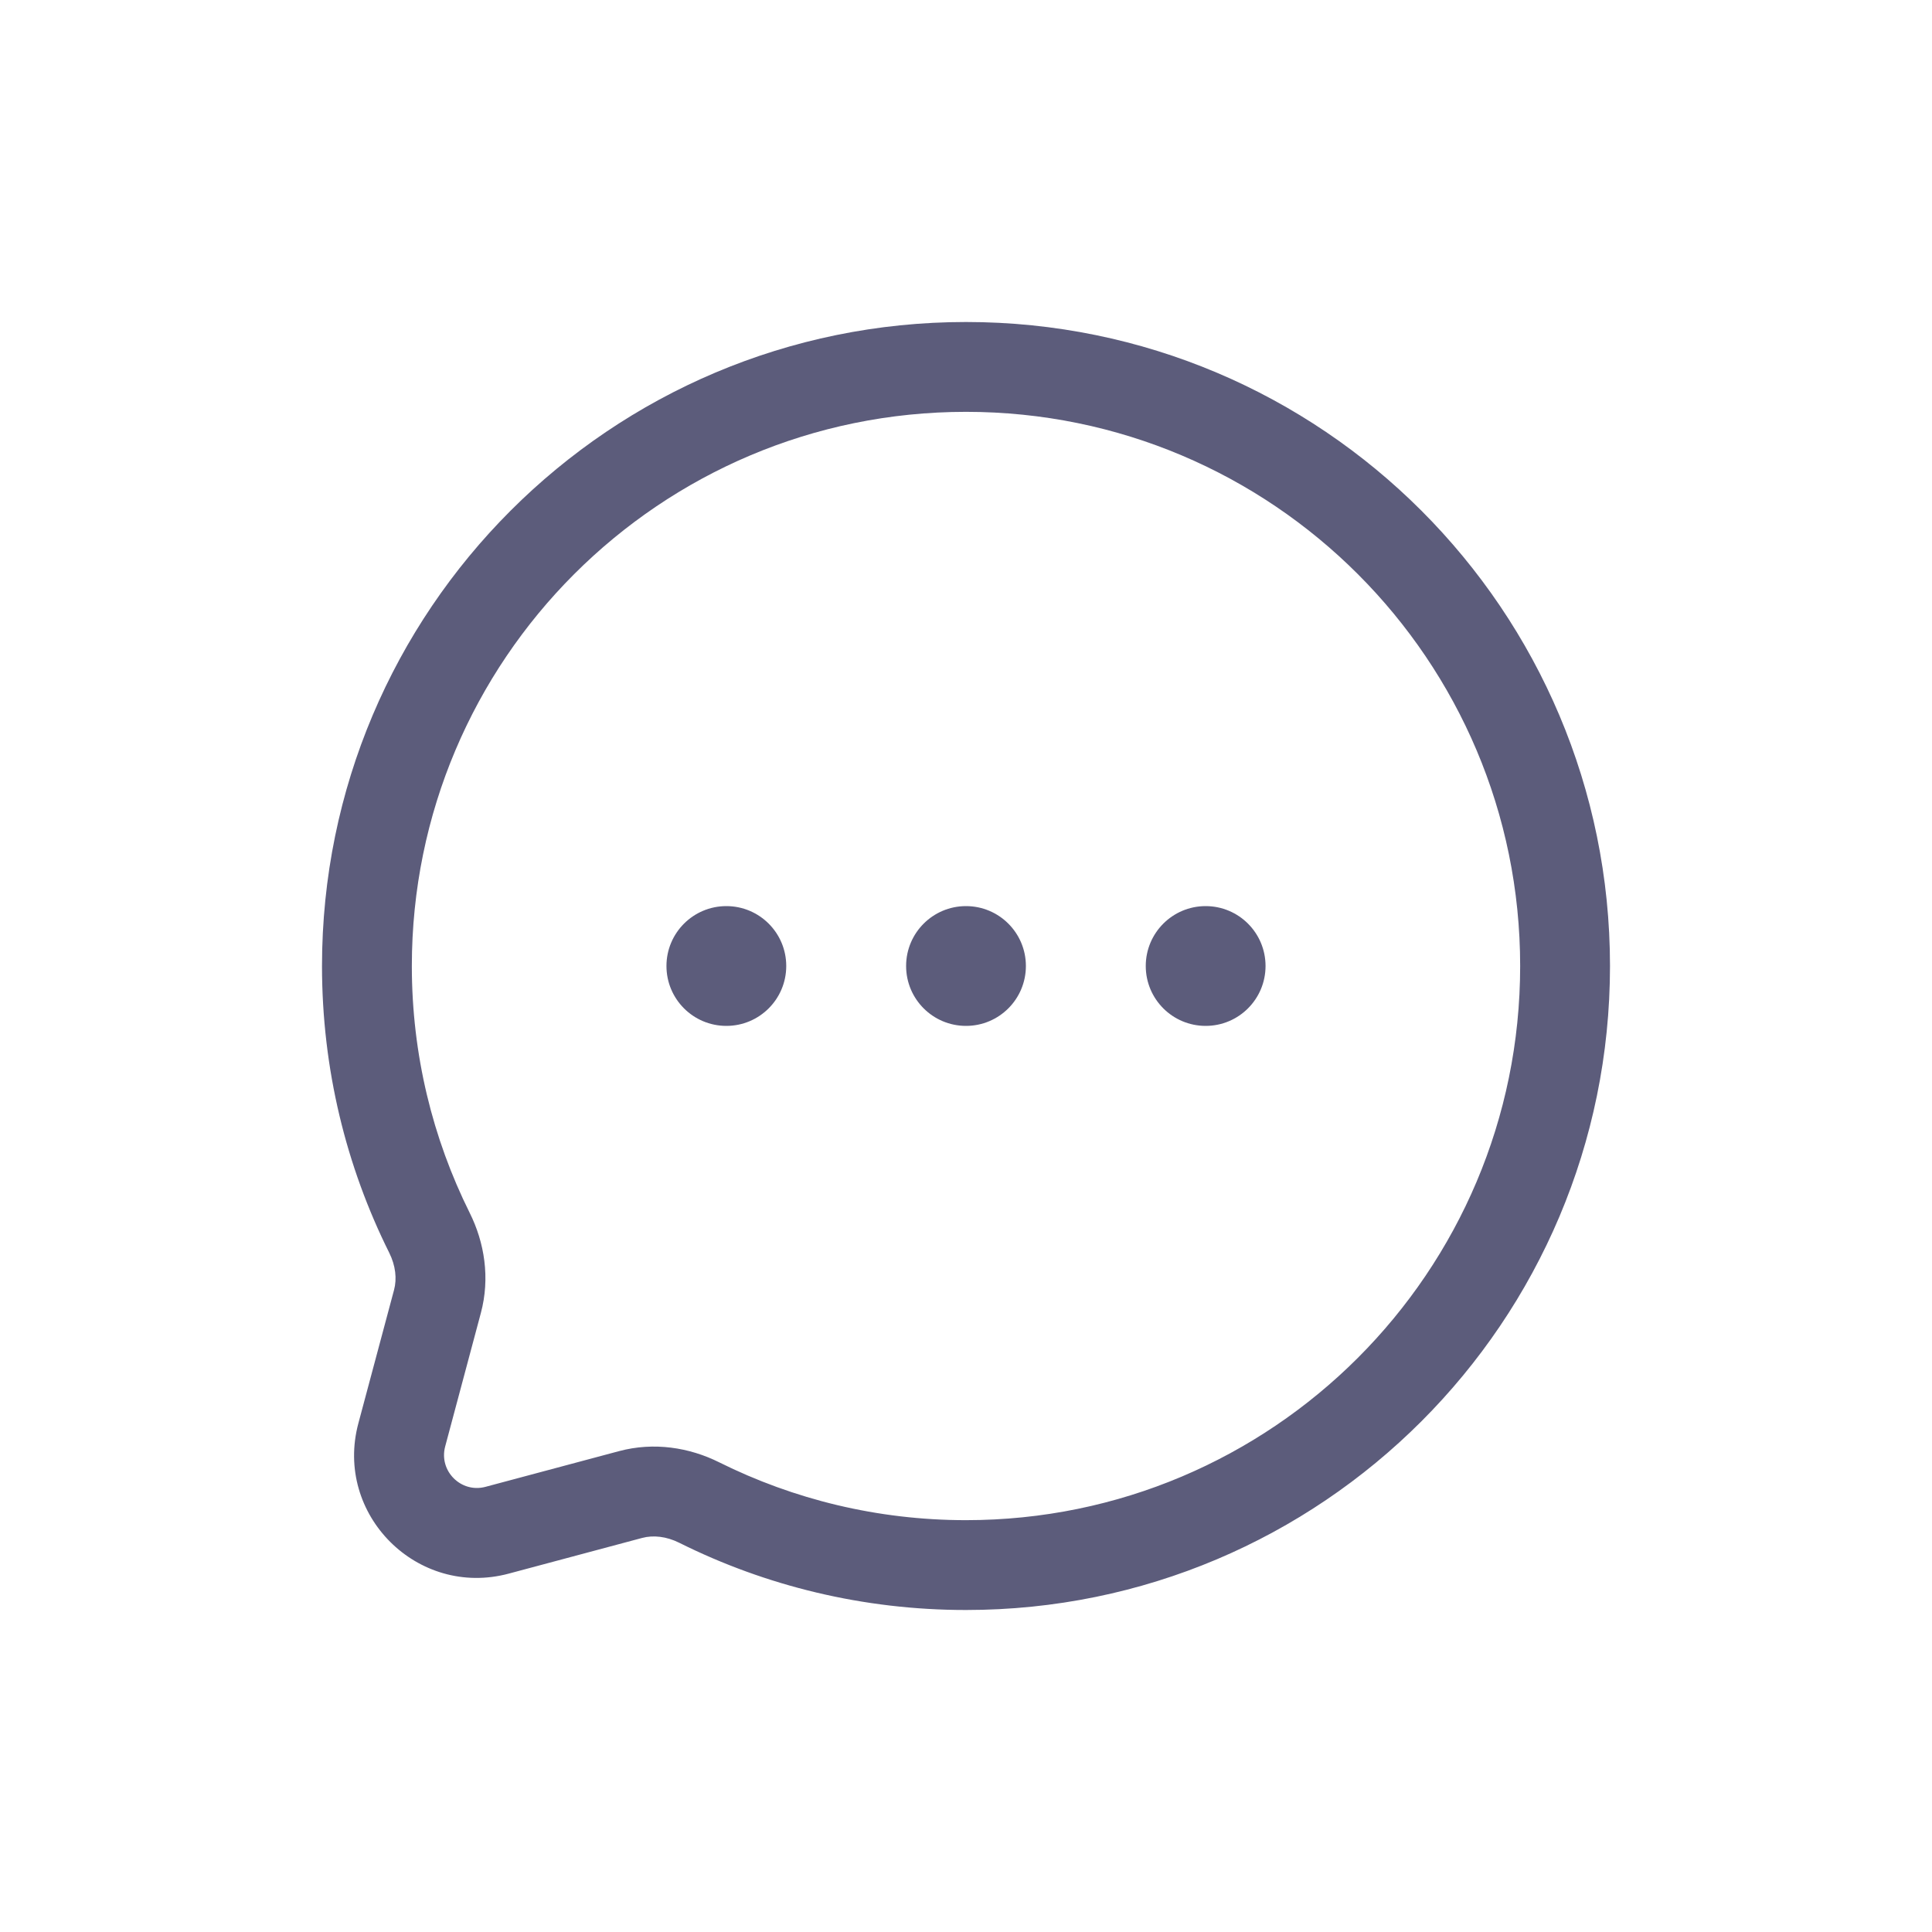
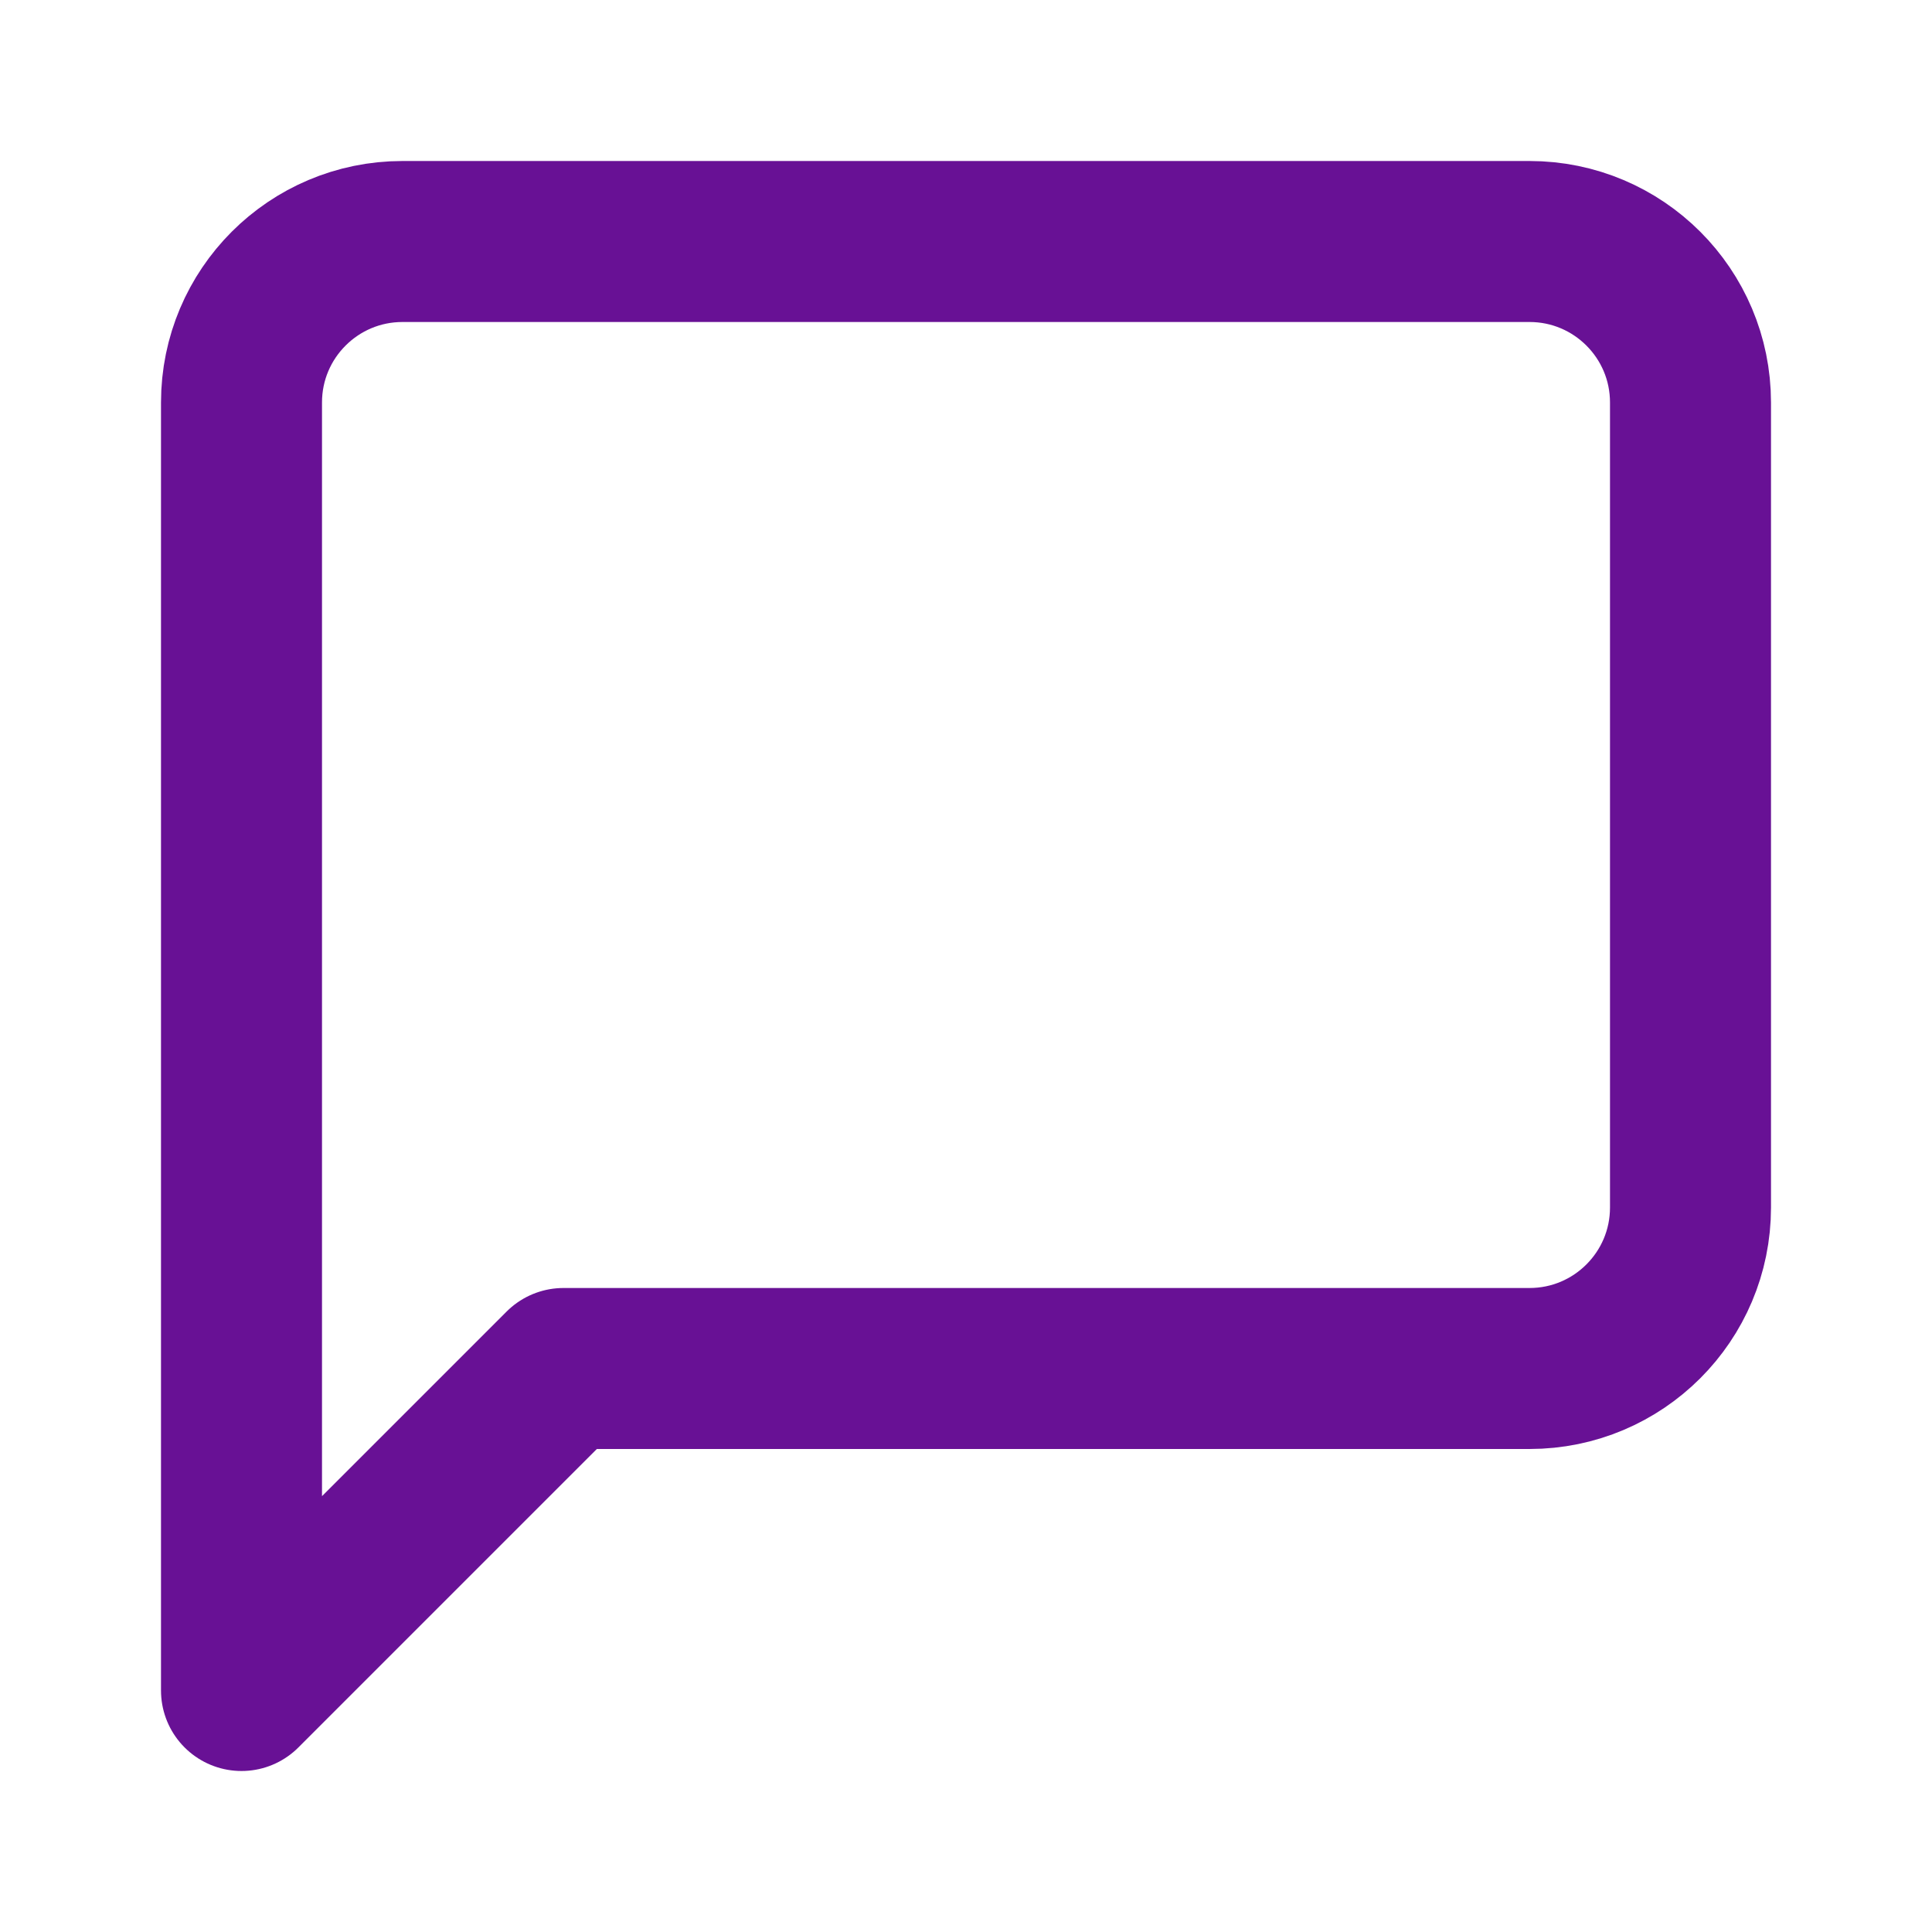
- <svg xmlns="http://www.w3.org/2000/svg" width="24" height="24" viewBox="0 0 24 24" fill="none">
-   <path d="M9.767 12C9.767 12.411 9.434 12.744 9.023 12.744C8.612 12.744 8.279 12.411 8.279 12C8.279 11.589 8.612 11.256 9.023 11.256C9.434 11.256 9.767 11.589 9.767 12Z" fill="#5C5C7B" />
-   <path d="M12.744 12C12.744 12.411 12.411 12.744 12 12.744C11.589 12.744 11.256 12.411 11.256 12C11.256 11.589 11.589 11.256 12 11.256C12.411 11.256 12.744 11.589 12.744 12Z" fill="#5C5C7B" />
-   <path d="M15.721 12C15.721 12.411 15.388 12.744 14.977 12.744C14.566 12.744 14.233 12.411 14.233 12C14.233 11.589 14.566 11.256 14.977 11.256C15.388 11.256 15.721 11.589 15.721 12Z" fill="#5C5C7B" />
-   <path fill-rule="evenodd" clip-rule="evenodd" d="M20 12C20 7.582 16.418 4 12 4C7.582 4 4 7.582 4 12C4 13.279 4.3 14.489 4.835 15.562C4.915 15.723 4.932 15.886 4.895 16.024L4.452 17.68C4.148 18.814 5.186 19.852 6.32 19.548L7.976 19.105C8.114 19.068 8.278 19.085 8.438 19.165C9.511 19.7 10.721 20 12 20C16.418 20 20 16.418 20 12ZM12 5.116C15.802 5.116 18.884 8.198 18.884 12C18.884 15.802 15.802 18.884 12 18.884C10.898 18.884 9.858 18.625 8.935 18.166C8.565 17.981 8.123 17.91 7.688 18.027L6.031 18.47C5.727 18.551 5.449 18.273 5.53 17.969L5.973 16.312C6.09 15.877 6.019 15.435 5.834 15.065C5.375 14.142 5.116 13.102 5.116 12C5.116 8.198 8.198 5.116 12 5.116Z" fill="#5C5C7B" />
+ <svg xmlns="http://www.w3.org/2000/svg" width="24" height="24" viewBox="0 0 24 24" fill="none" stroke="#681195" stroke-width="2" stroke-linecap="round" stroke-linejoin="round" class="feather feather-message-square">
+   <path d="M21 15a2 2 0 0 1-2 2H7l-4 4V5a2 2 0 0 1 2-2h14a2 2 0 0 1 2 2z" />
</svg>
